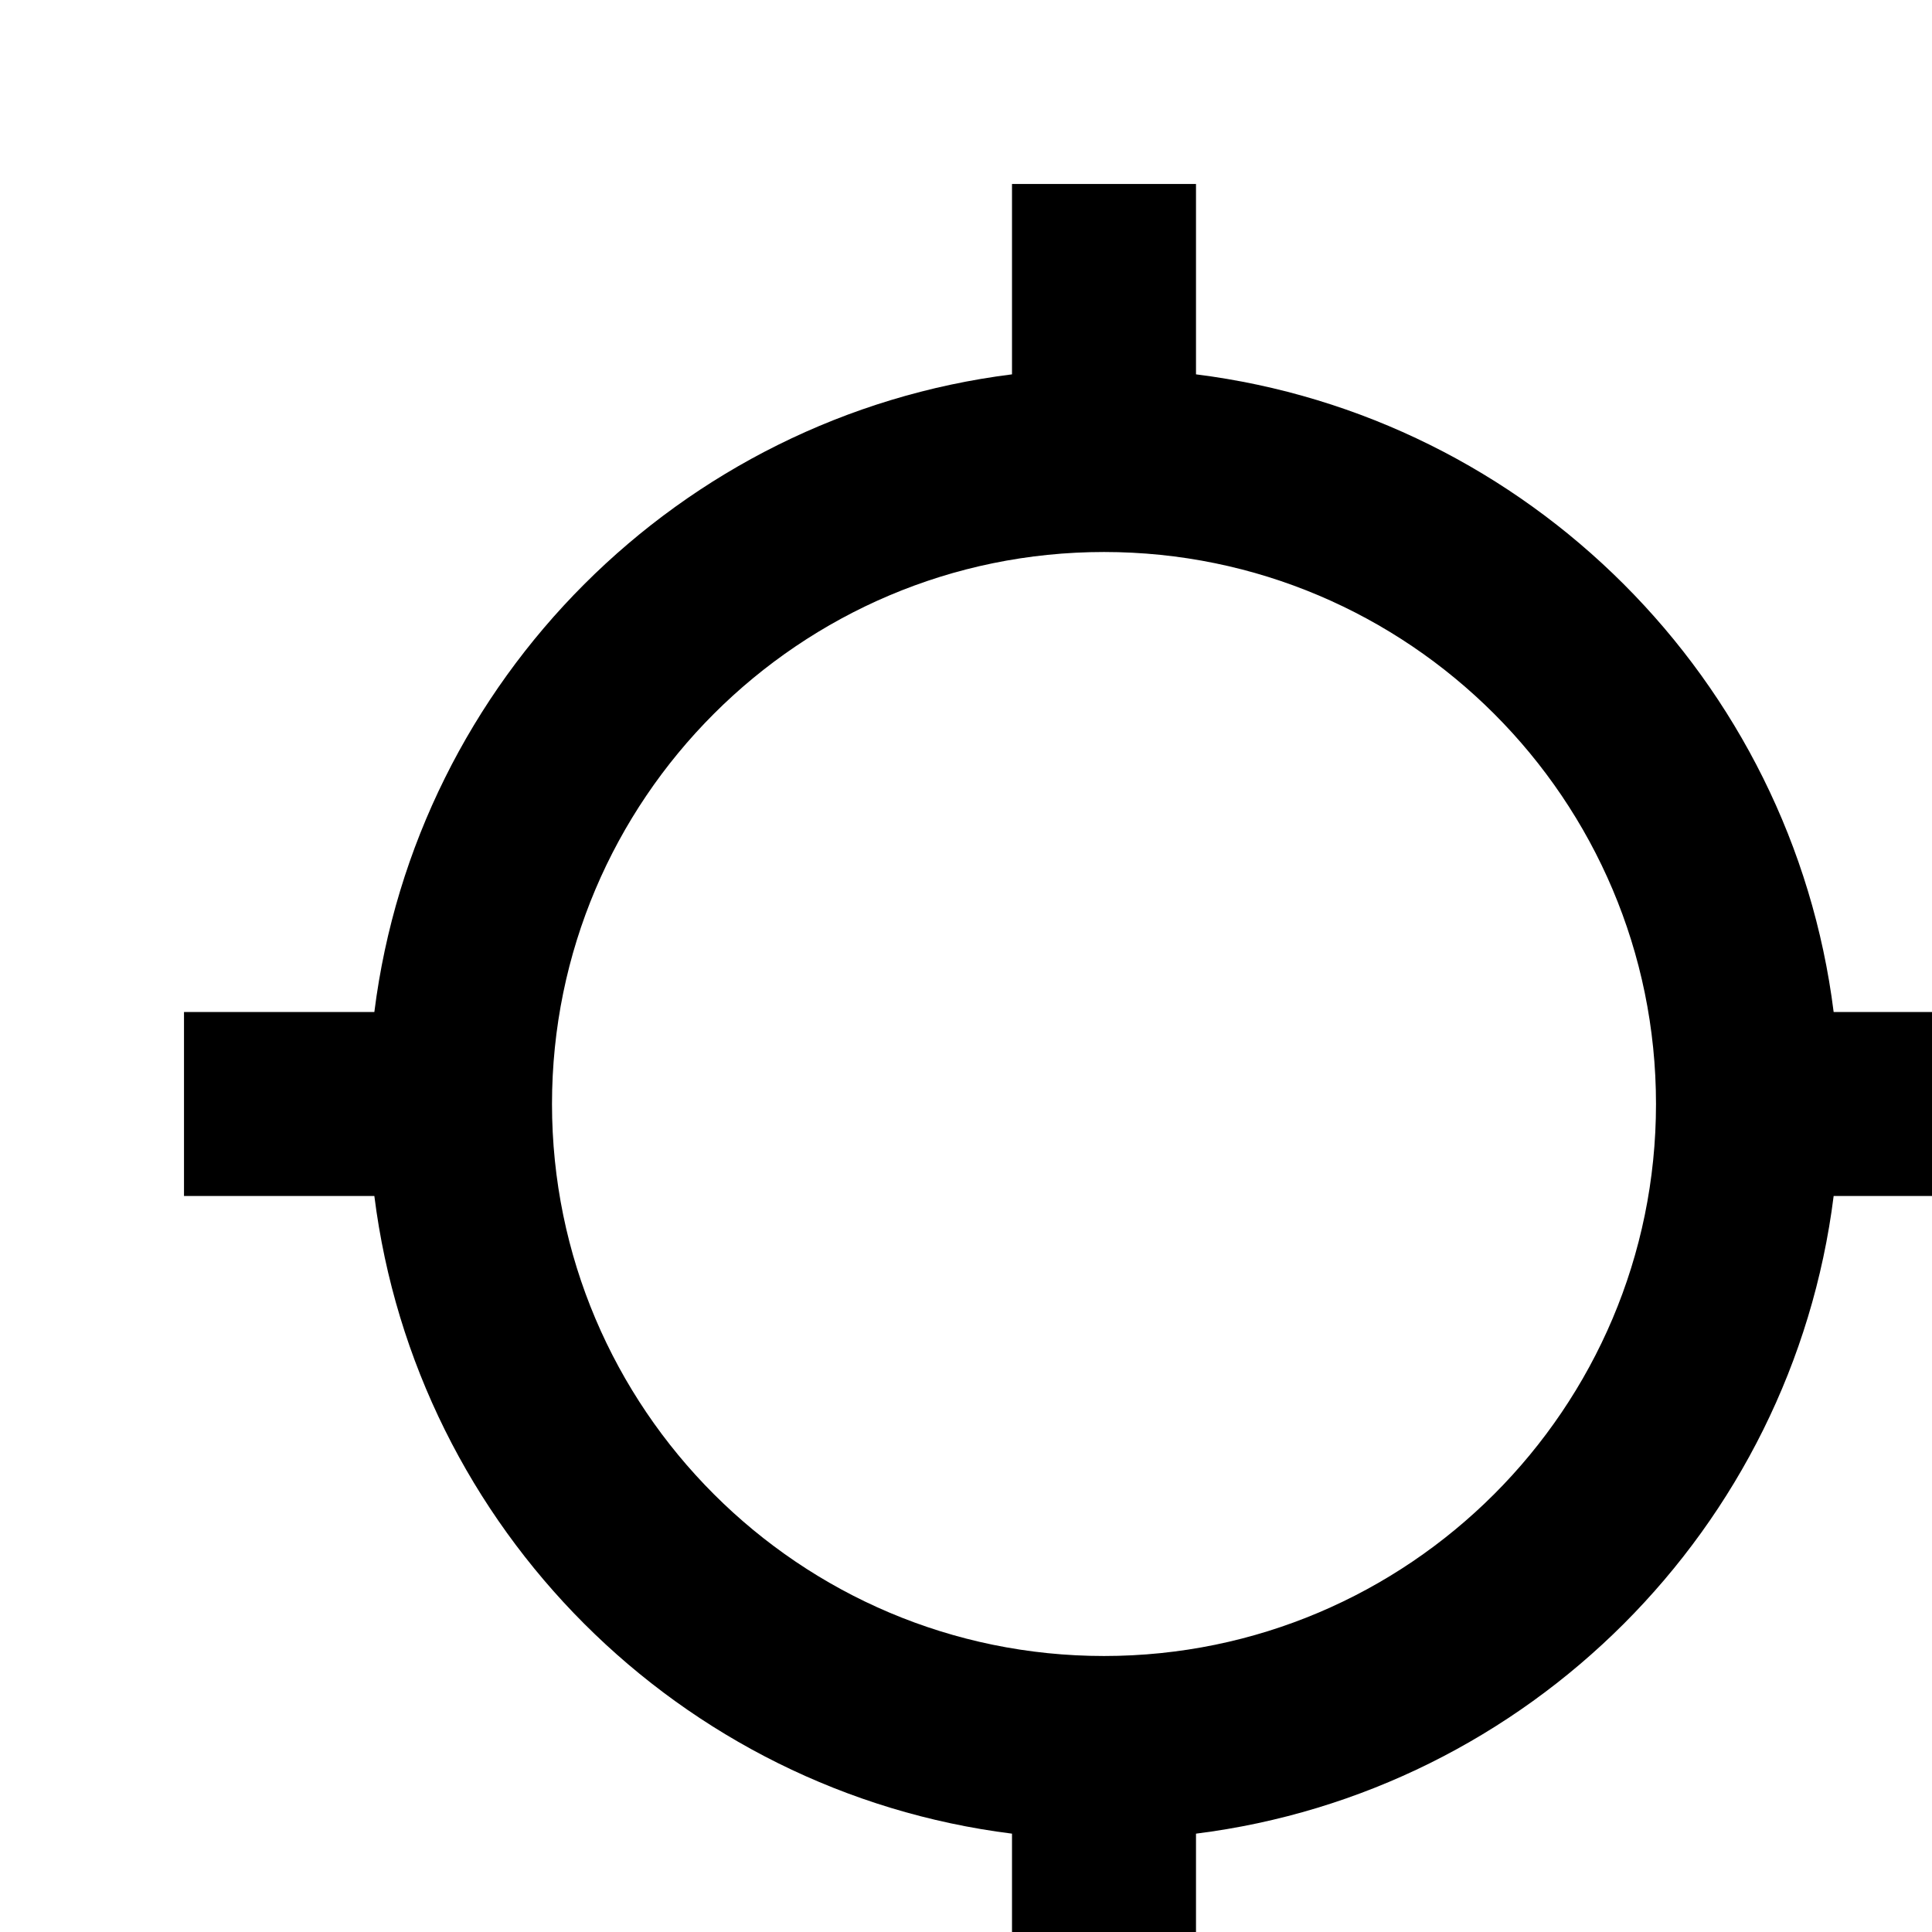
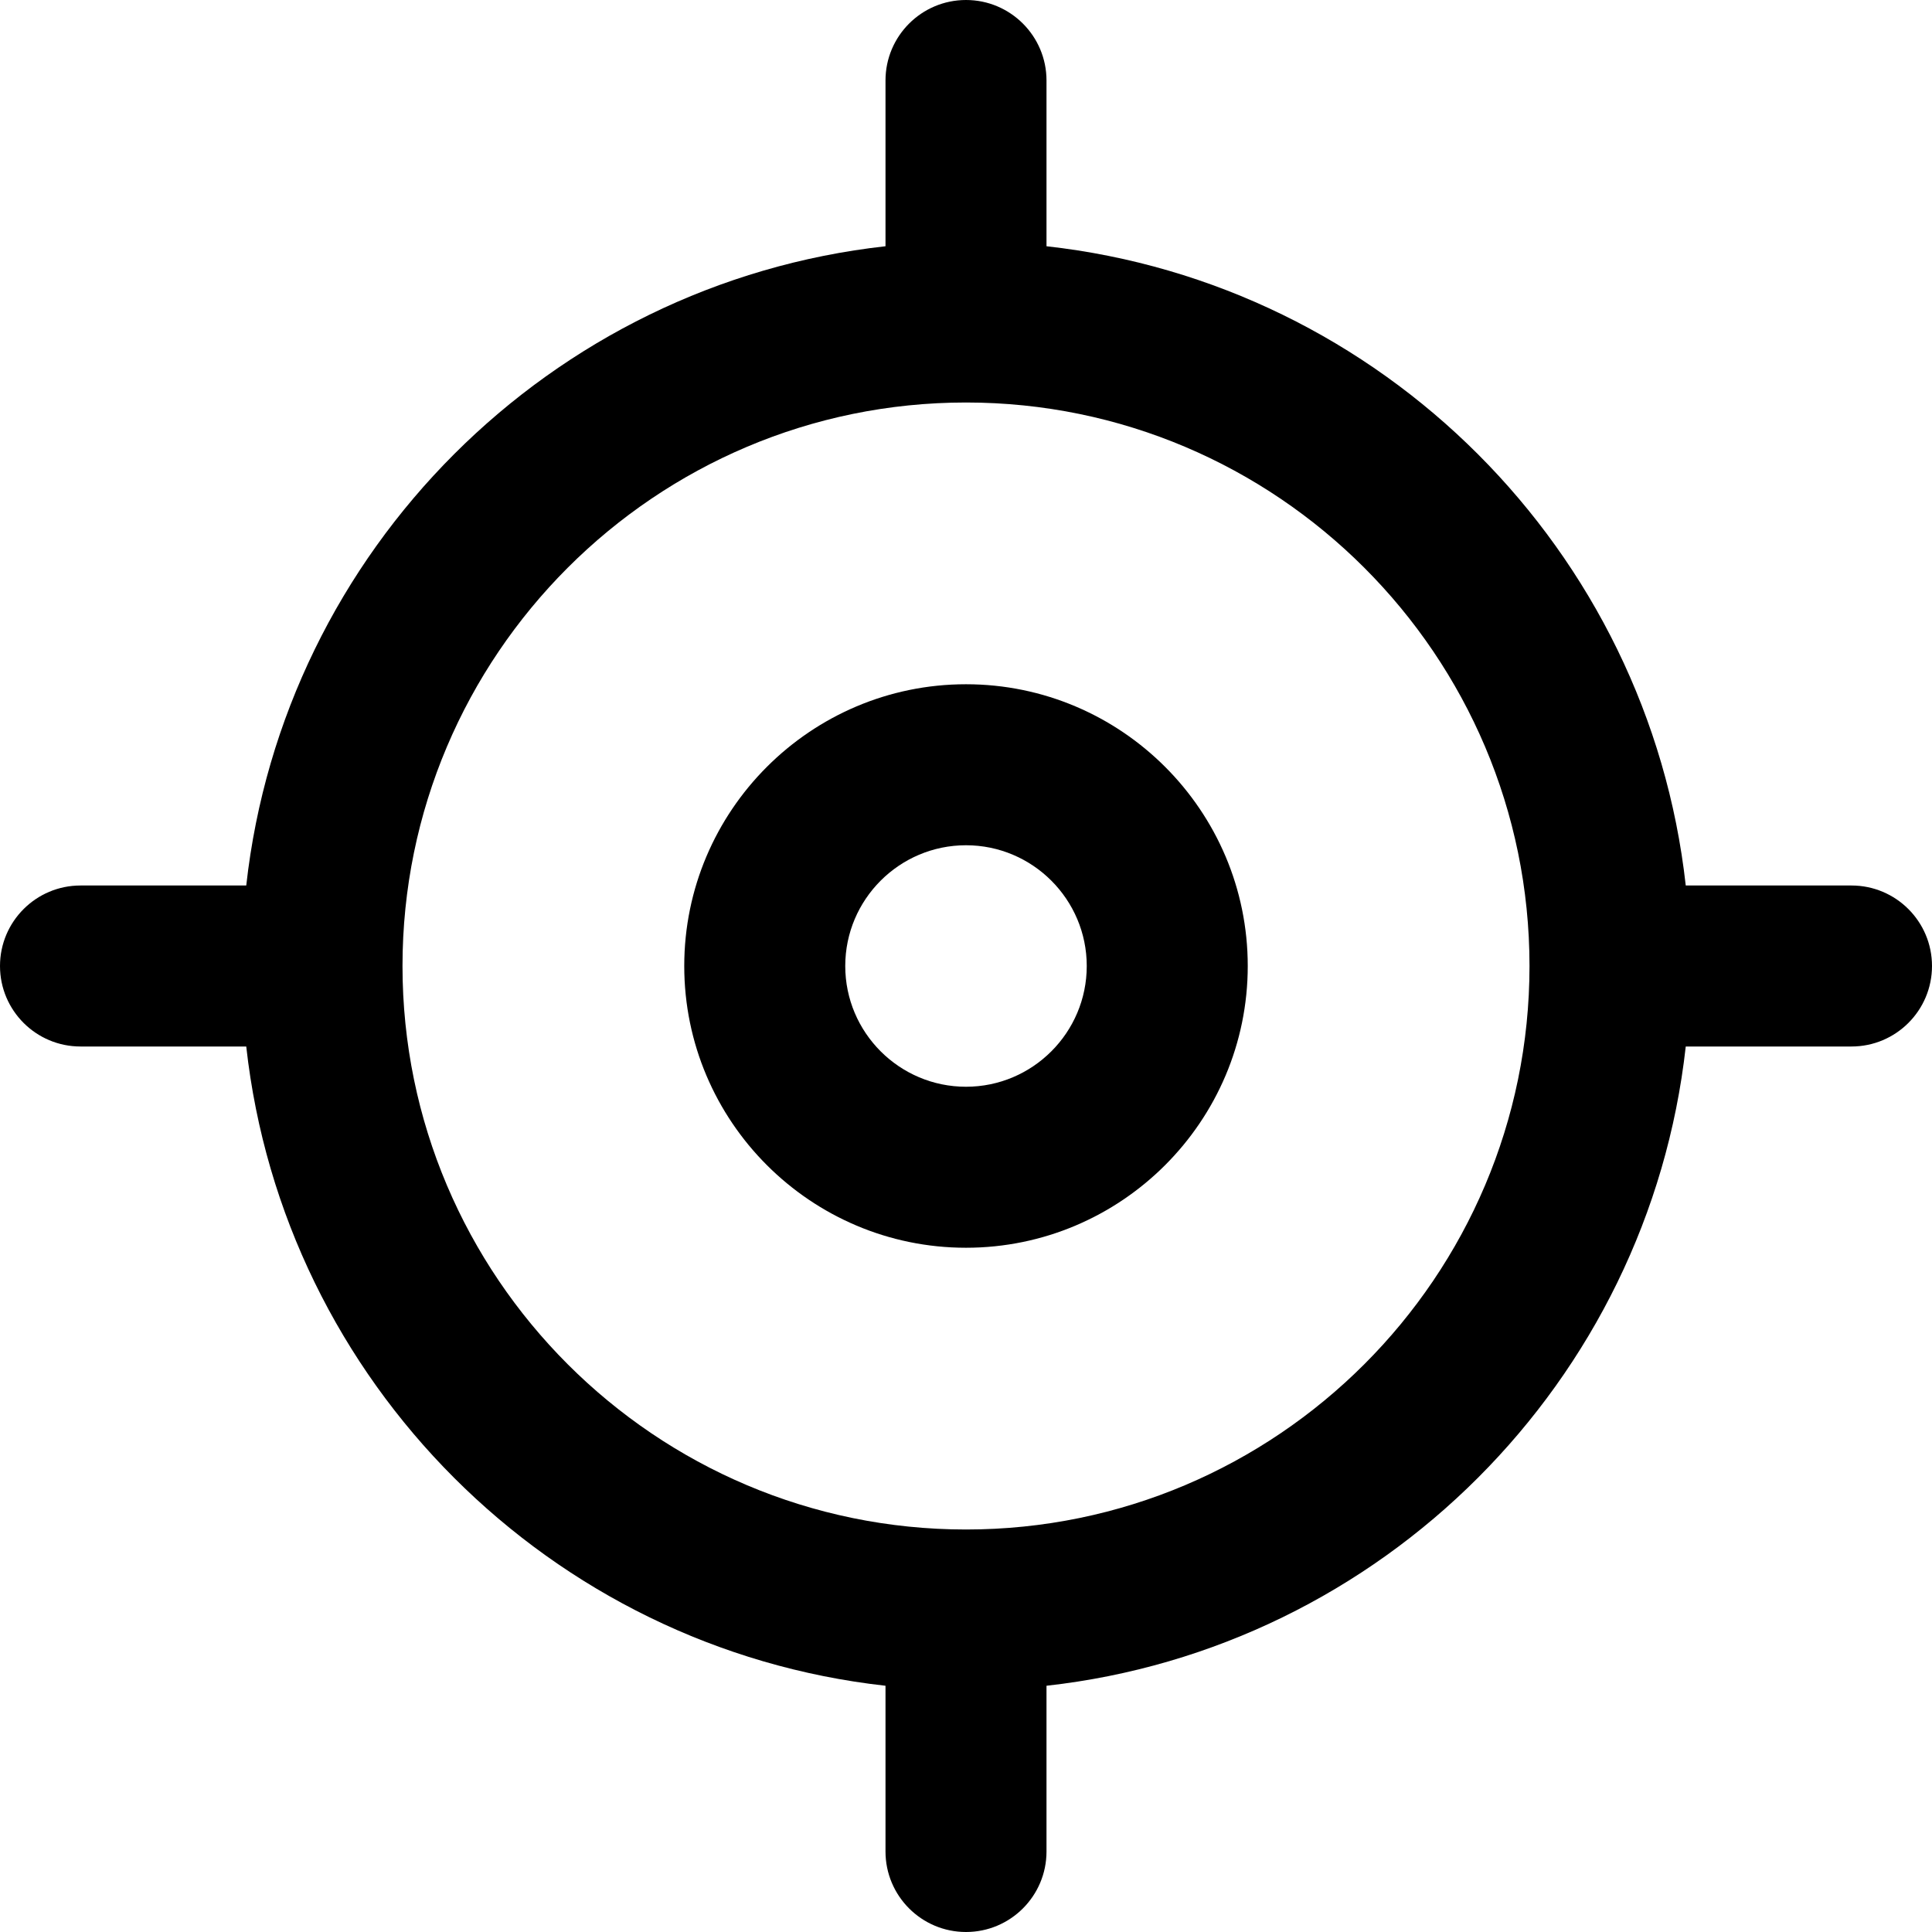
- <svg xmlns="http://www.w3.org/2000/svg" viewBox="0 0 21 21">
-   <path fill="currentColor" d="M13,4.069V2h-2v2.069C7.389,4.522,4.523,7.389,4.069,11H2v2h2.069c0.454,3.611,3.319,6.478,6.931,6.931V22h2v-2.069 c3.611-0.453,6.478-3.319,6.931-6.931H22v-2h-2.069C19.478,7.389,16.611,4.522,13,4.069z M12,18c-3.309,0-6-2.691-6-6s2.691-6,6-6 s6,2.691,6,6S15.309,18,12,18z" />
+ <svg xmlns="http://www.w3.org/2000/svg" version="1.1" id="Capa_1" x="0px" y="0px" viewBox="0 0 384 384" style="enable-background:new 0 0 384 384;" xml:space="preserve">
+   <g>
+     <g>
+       <path fill="currentColor" d="M192,136c-30.872,0-56,25.12-56,56s25.128,56,56,56s56-25.12,56-56S222.872,136,192,136z M192,216    c-13.232,0-24-10.768-24-24s10.768-24,24-24s24,10.768,24,24S205.232,216,192,216z" />
+     </g>
+   </g>
+   <g>
+     <g>
+       <path fill="currentColor" d="M368,176h-32.944C327.648,109.368,274.632,56.352,208,48.944V16c0-8.832-7.168-16-16-16c-8.832,0-16,7.168-16,16v32.944    C109.368,56.352,56.352,109.368,48.944,176H16c-8.832,0-16,7.168-16,16c0,8.832,7.168,16,16,16h32.944    C56.352,274.632,109.368,327.648,176,335.056V368c0,8.832,7.168,16,16,16c8.832,0,16-7.168,16-16v-32.944    c66.632-7.408,119.648-60.424,127.056-127.056H368c8.832,0,16-7.168,16-16C384,183.168,376.832,176,368,176z M192,304    c-61.76,0-112-50.24-112-112S130.24,80,192,80s112,50.24,112,112S253.76,304,192,304z" />
+     </g>
+   </g>
+   <g>
+ </g>
+   <g>
+ </g>
+   <g>
+ </g>
+   <g>
+ </g>
+   <g>
+ </g>
+   <g>
+ </g>
+   <g>
+ </g>
+   <g>
+ </g>
+   <g>
+ </g>
+   <g>
+ </g>
+   <g>
+ </g>
+   <g>
+ </g>
+   <g>
+ </g>
+   <g>
+ </g>
+   <g>
+ </g>
</svg>
